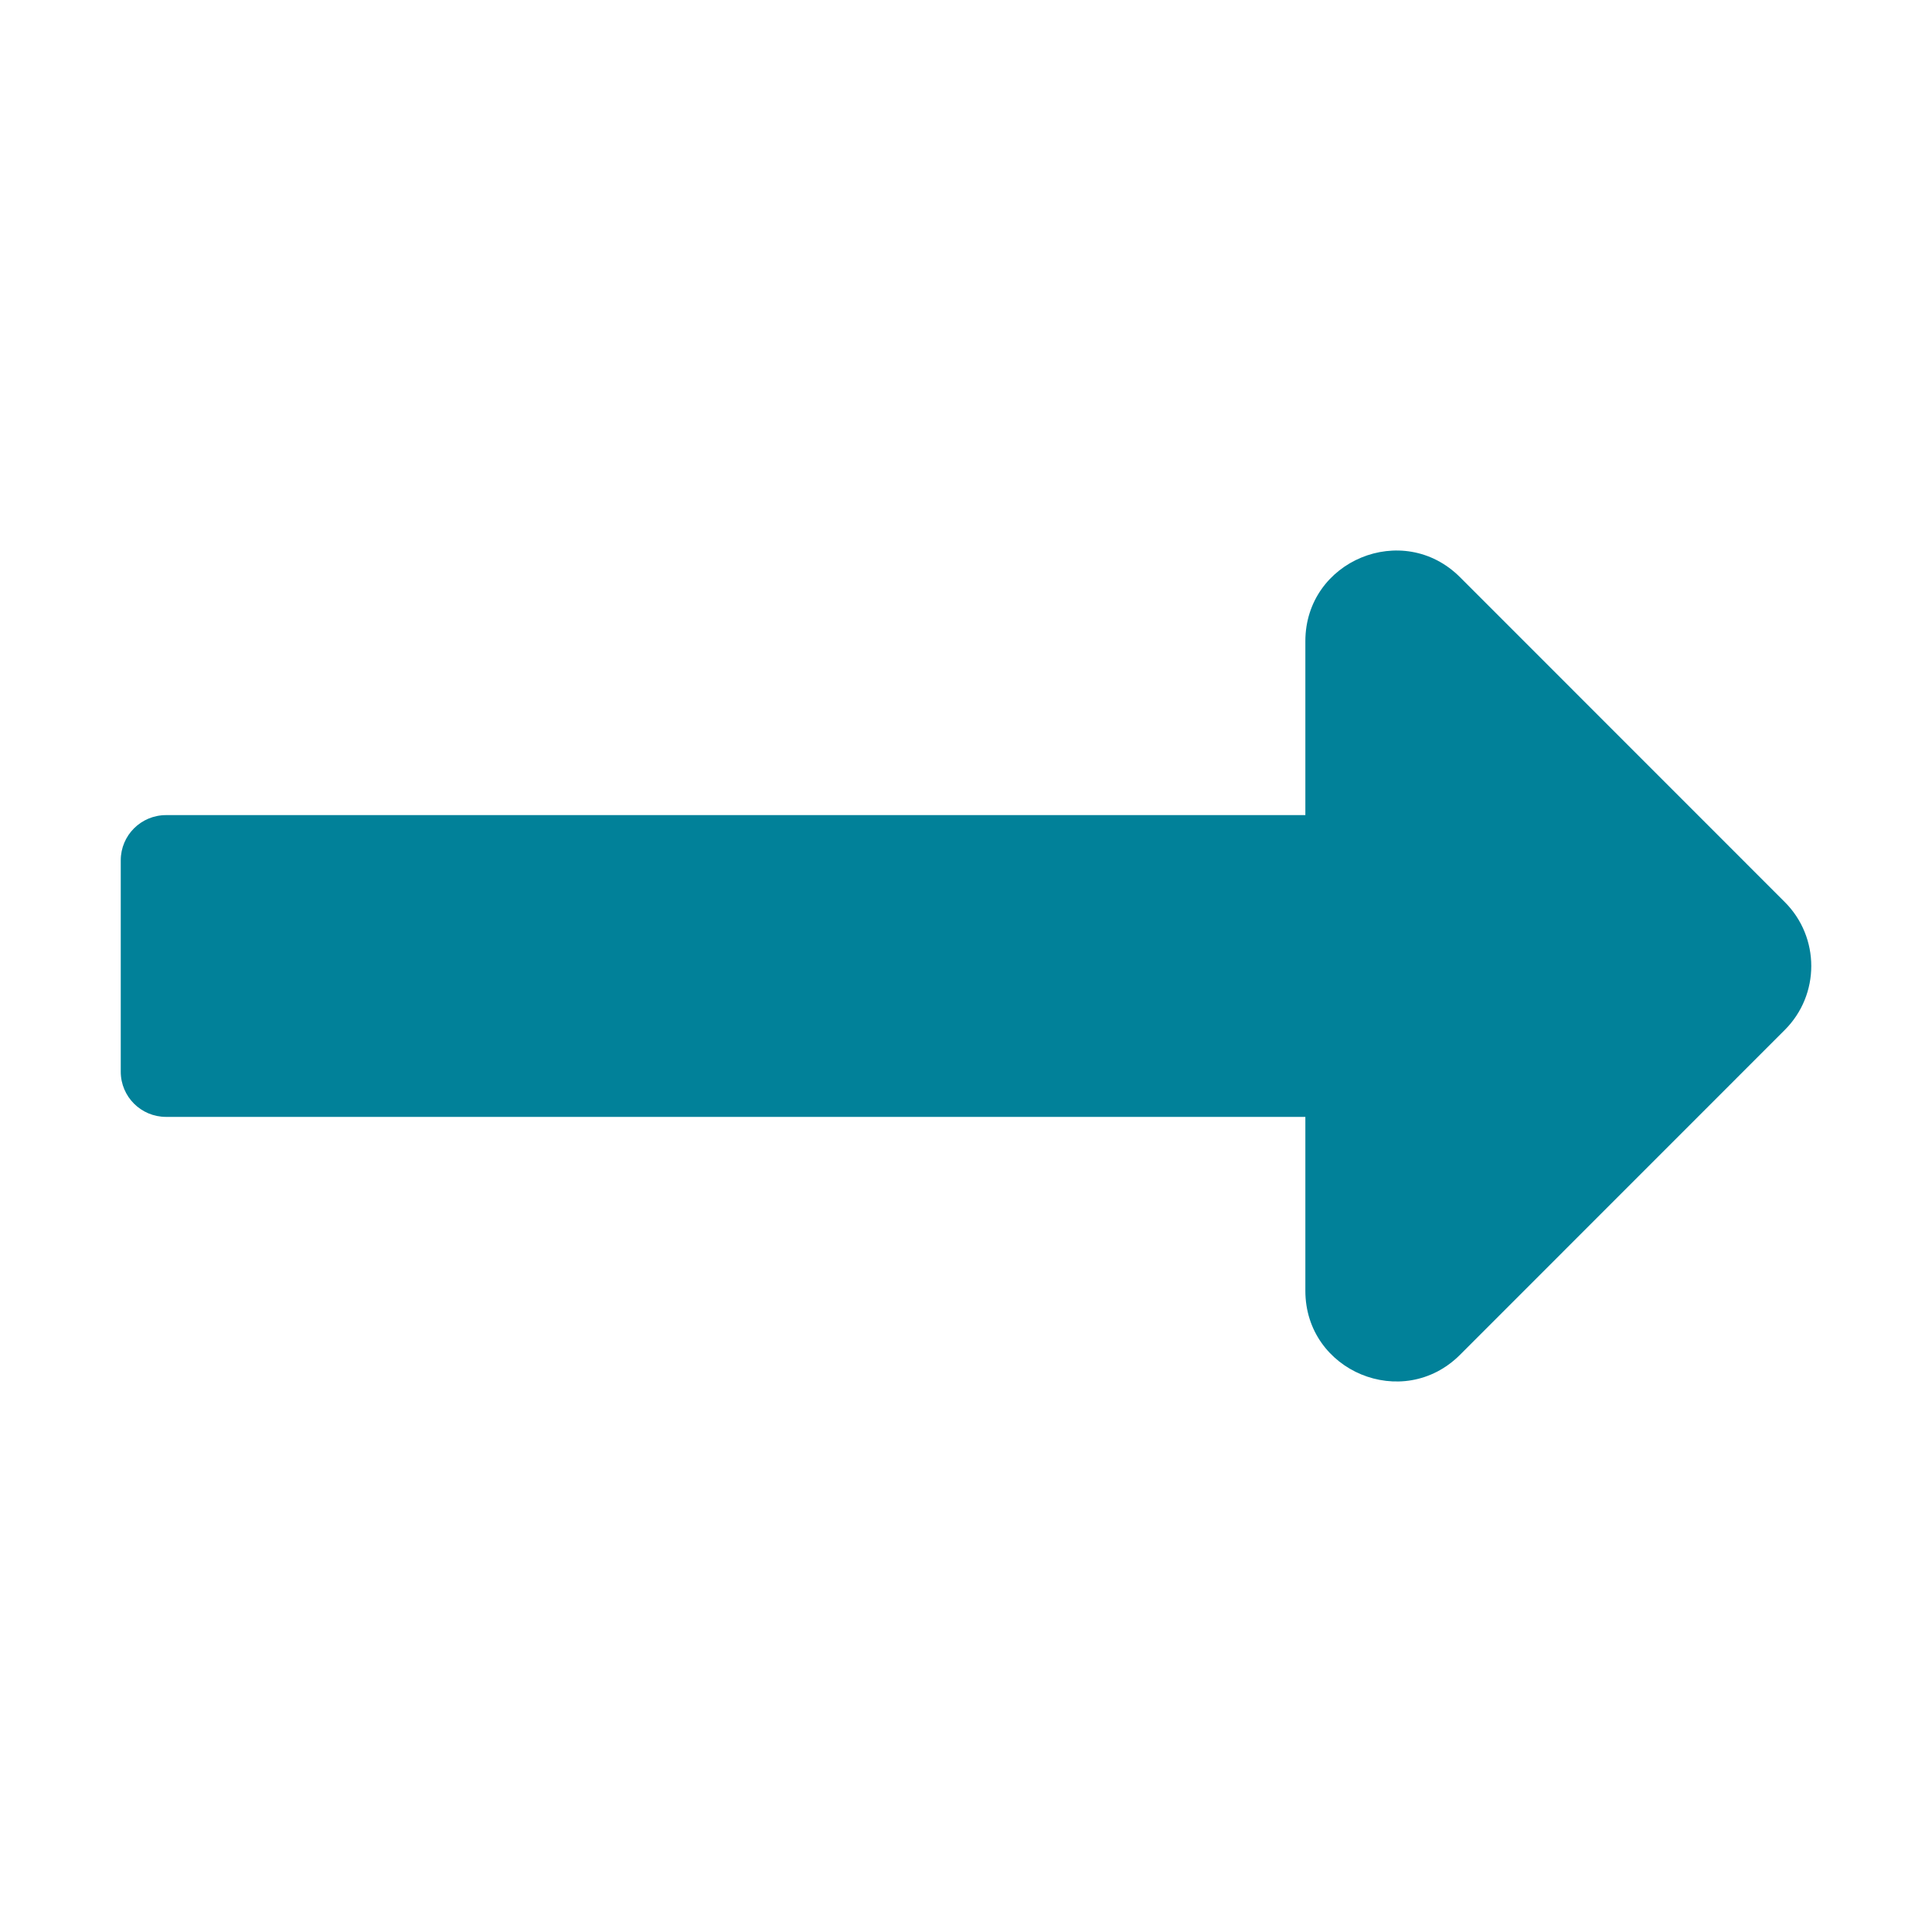
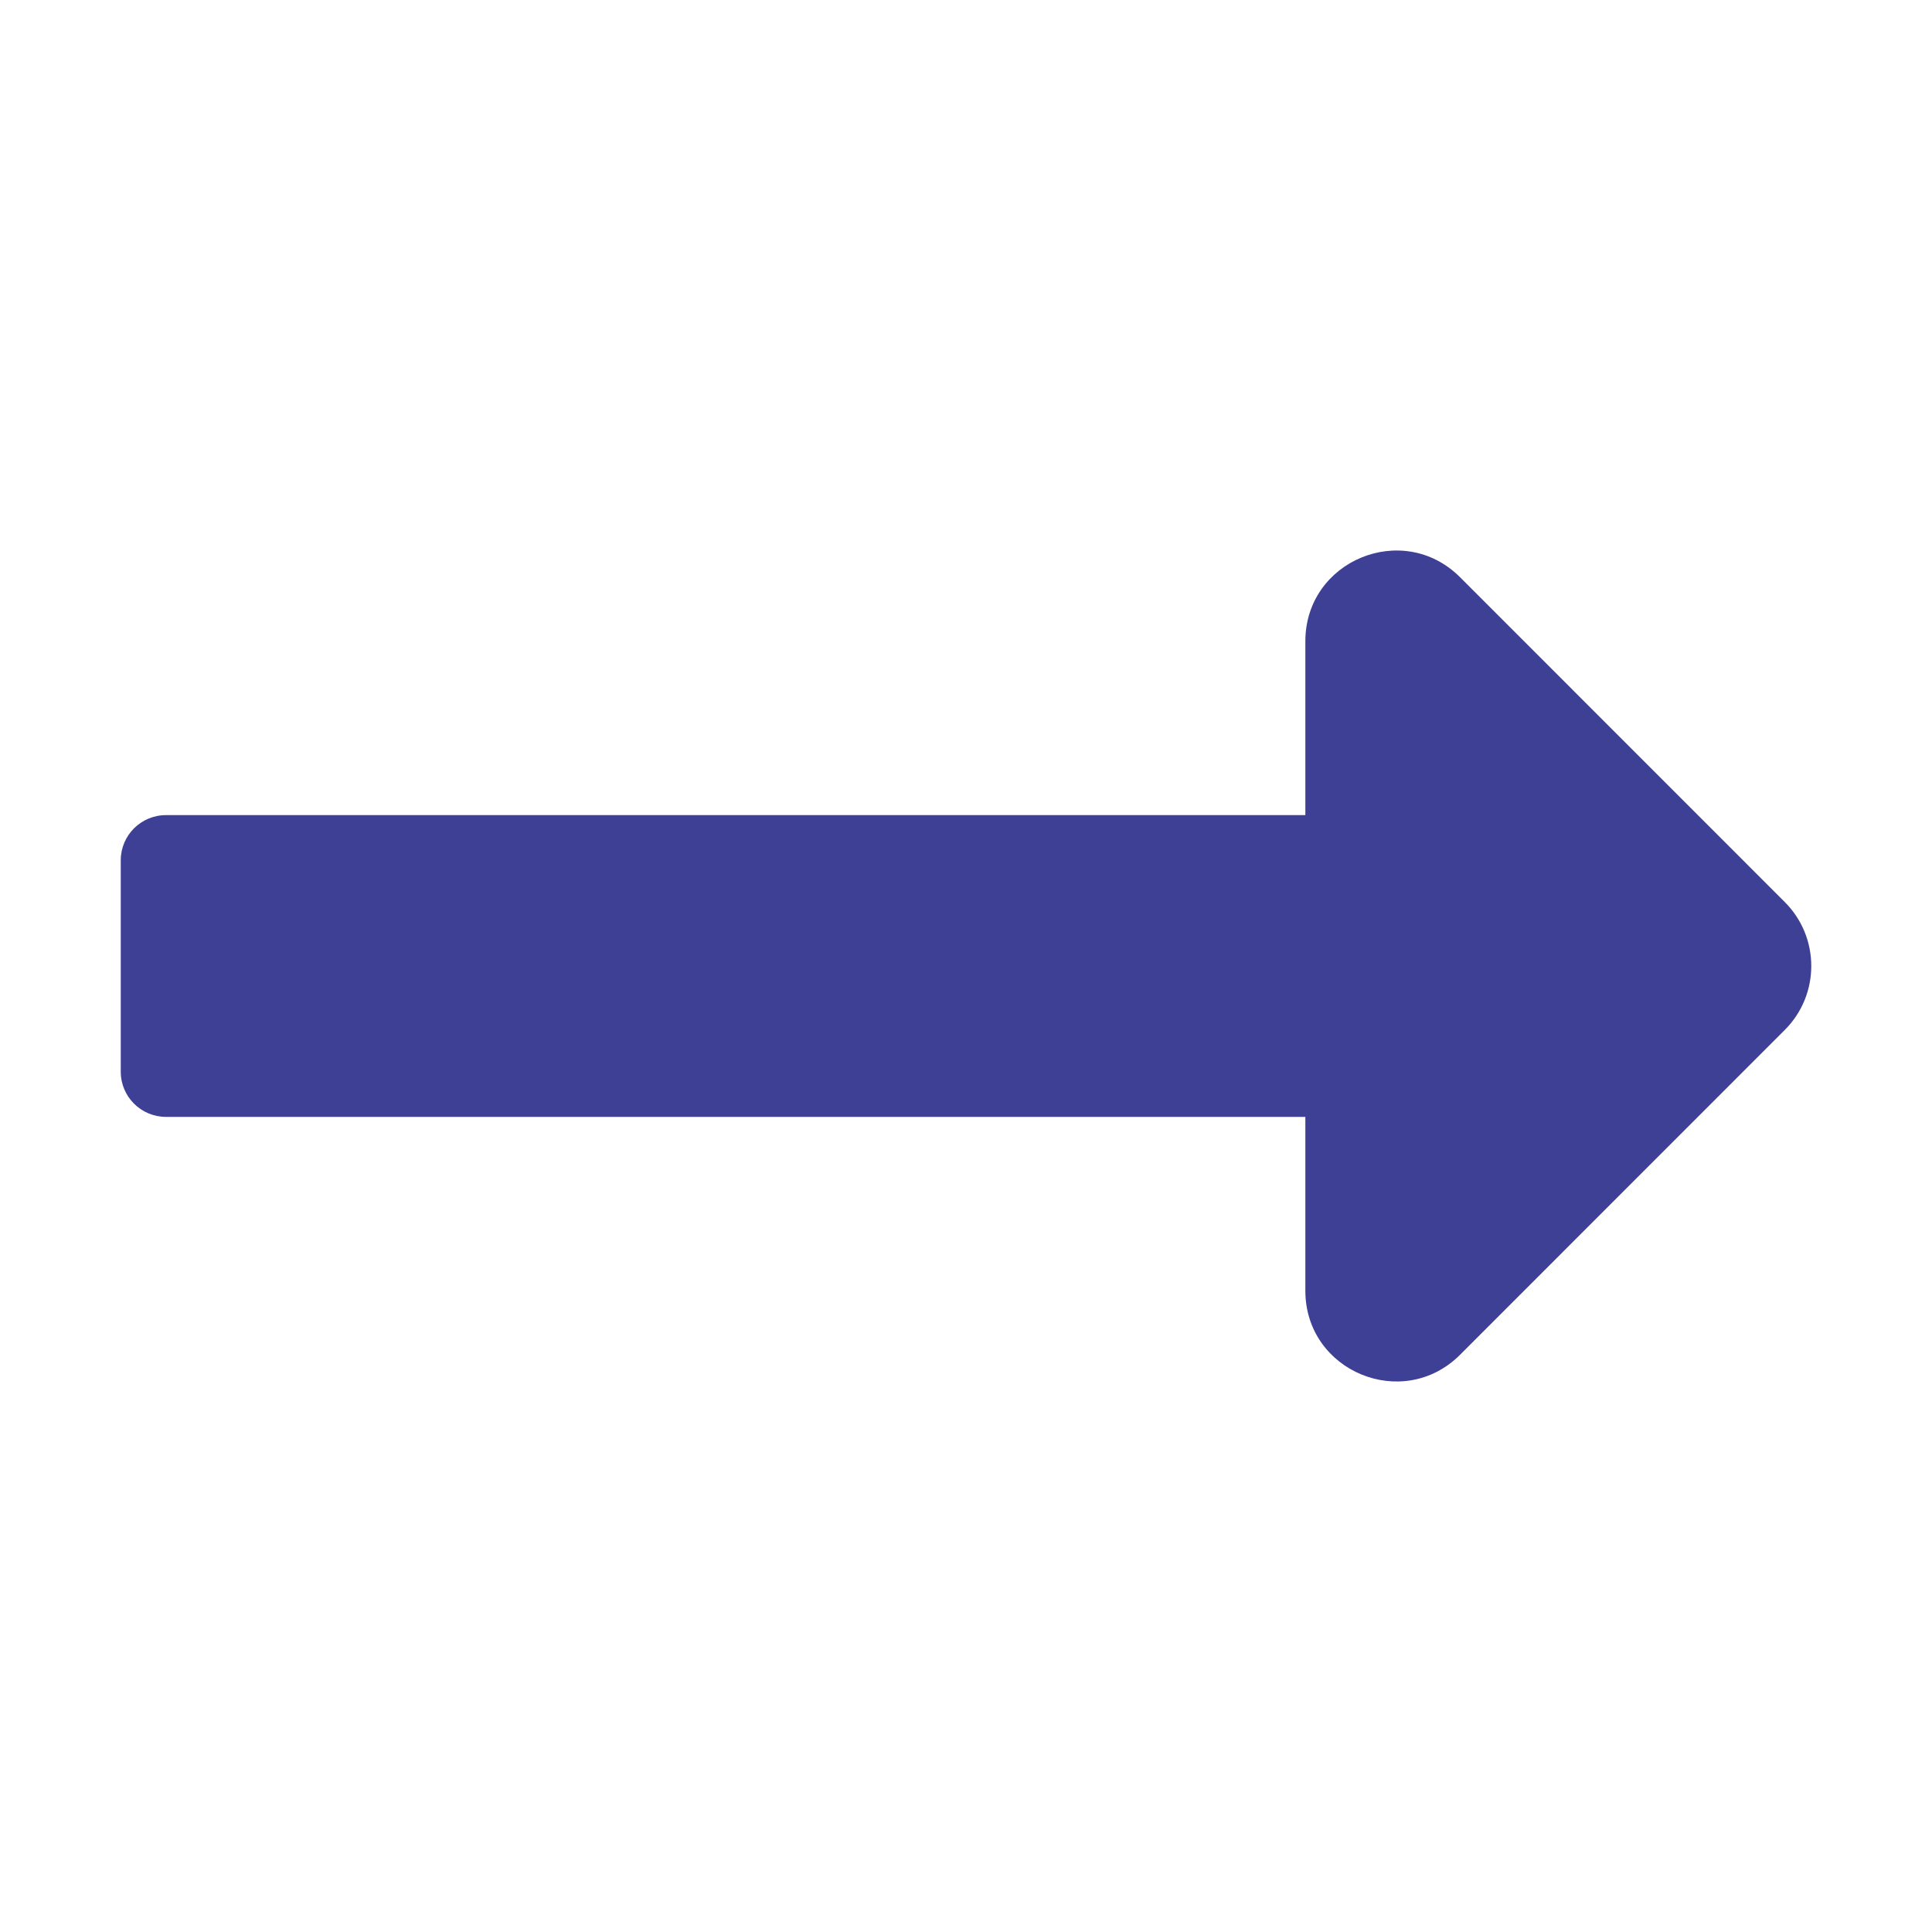
<svg xmlns="http://www.w3.org/2000/svg" width="20" height="20" viewBox="0 0 20 20" fill="none">
-   <path d="M13.513 8.438H1.719C1.46 8.438 1.25 8.647 1.25 8.906V11.094C1.25 11.353 1.46 11.562 1.719 11.562H13.513V13.362C13.513 14.197 14.523 14.615 15.114 14.025L18.475 10.663C18.842 10.297 18.842 9.703 18.475 9.337L15.114 5.975C14.523 5.385 13.513 5.803 13.513 6.638V8.438Z" fill="#018199" />
+   <path d="M13.513 8.438H1.719C1.46 8.438 1.25 8.647 1.25 8.906V11.094C1.25 11.353 1.46 11.562 1.719 11.562H13.513V13.362C13.513 14.197 14.523 14.615 15.114 14.025L18.475 10.663C18.842 10.297 18.842 9.703 18.475 9.337L15.114 5.975C14.523 5.385 13.513 5.803 13.513 6.638V8.438Z" fill="#3e4095" />
</svg>
